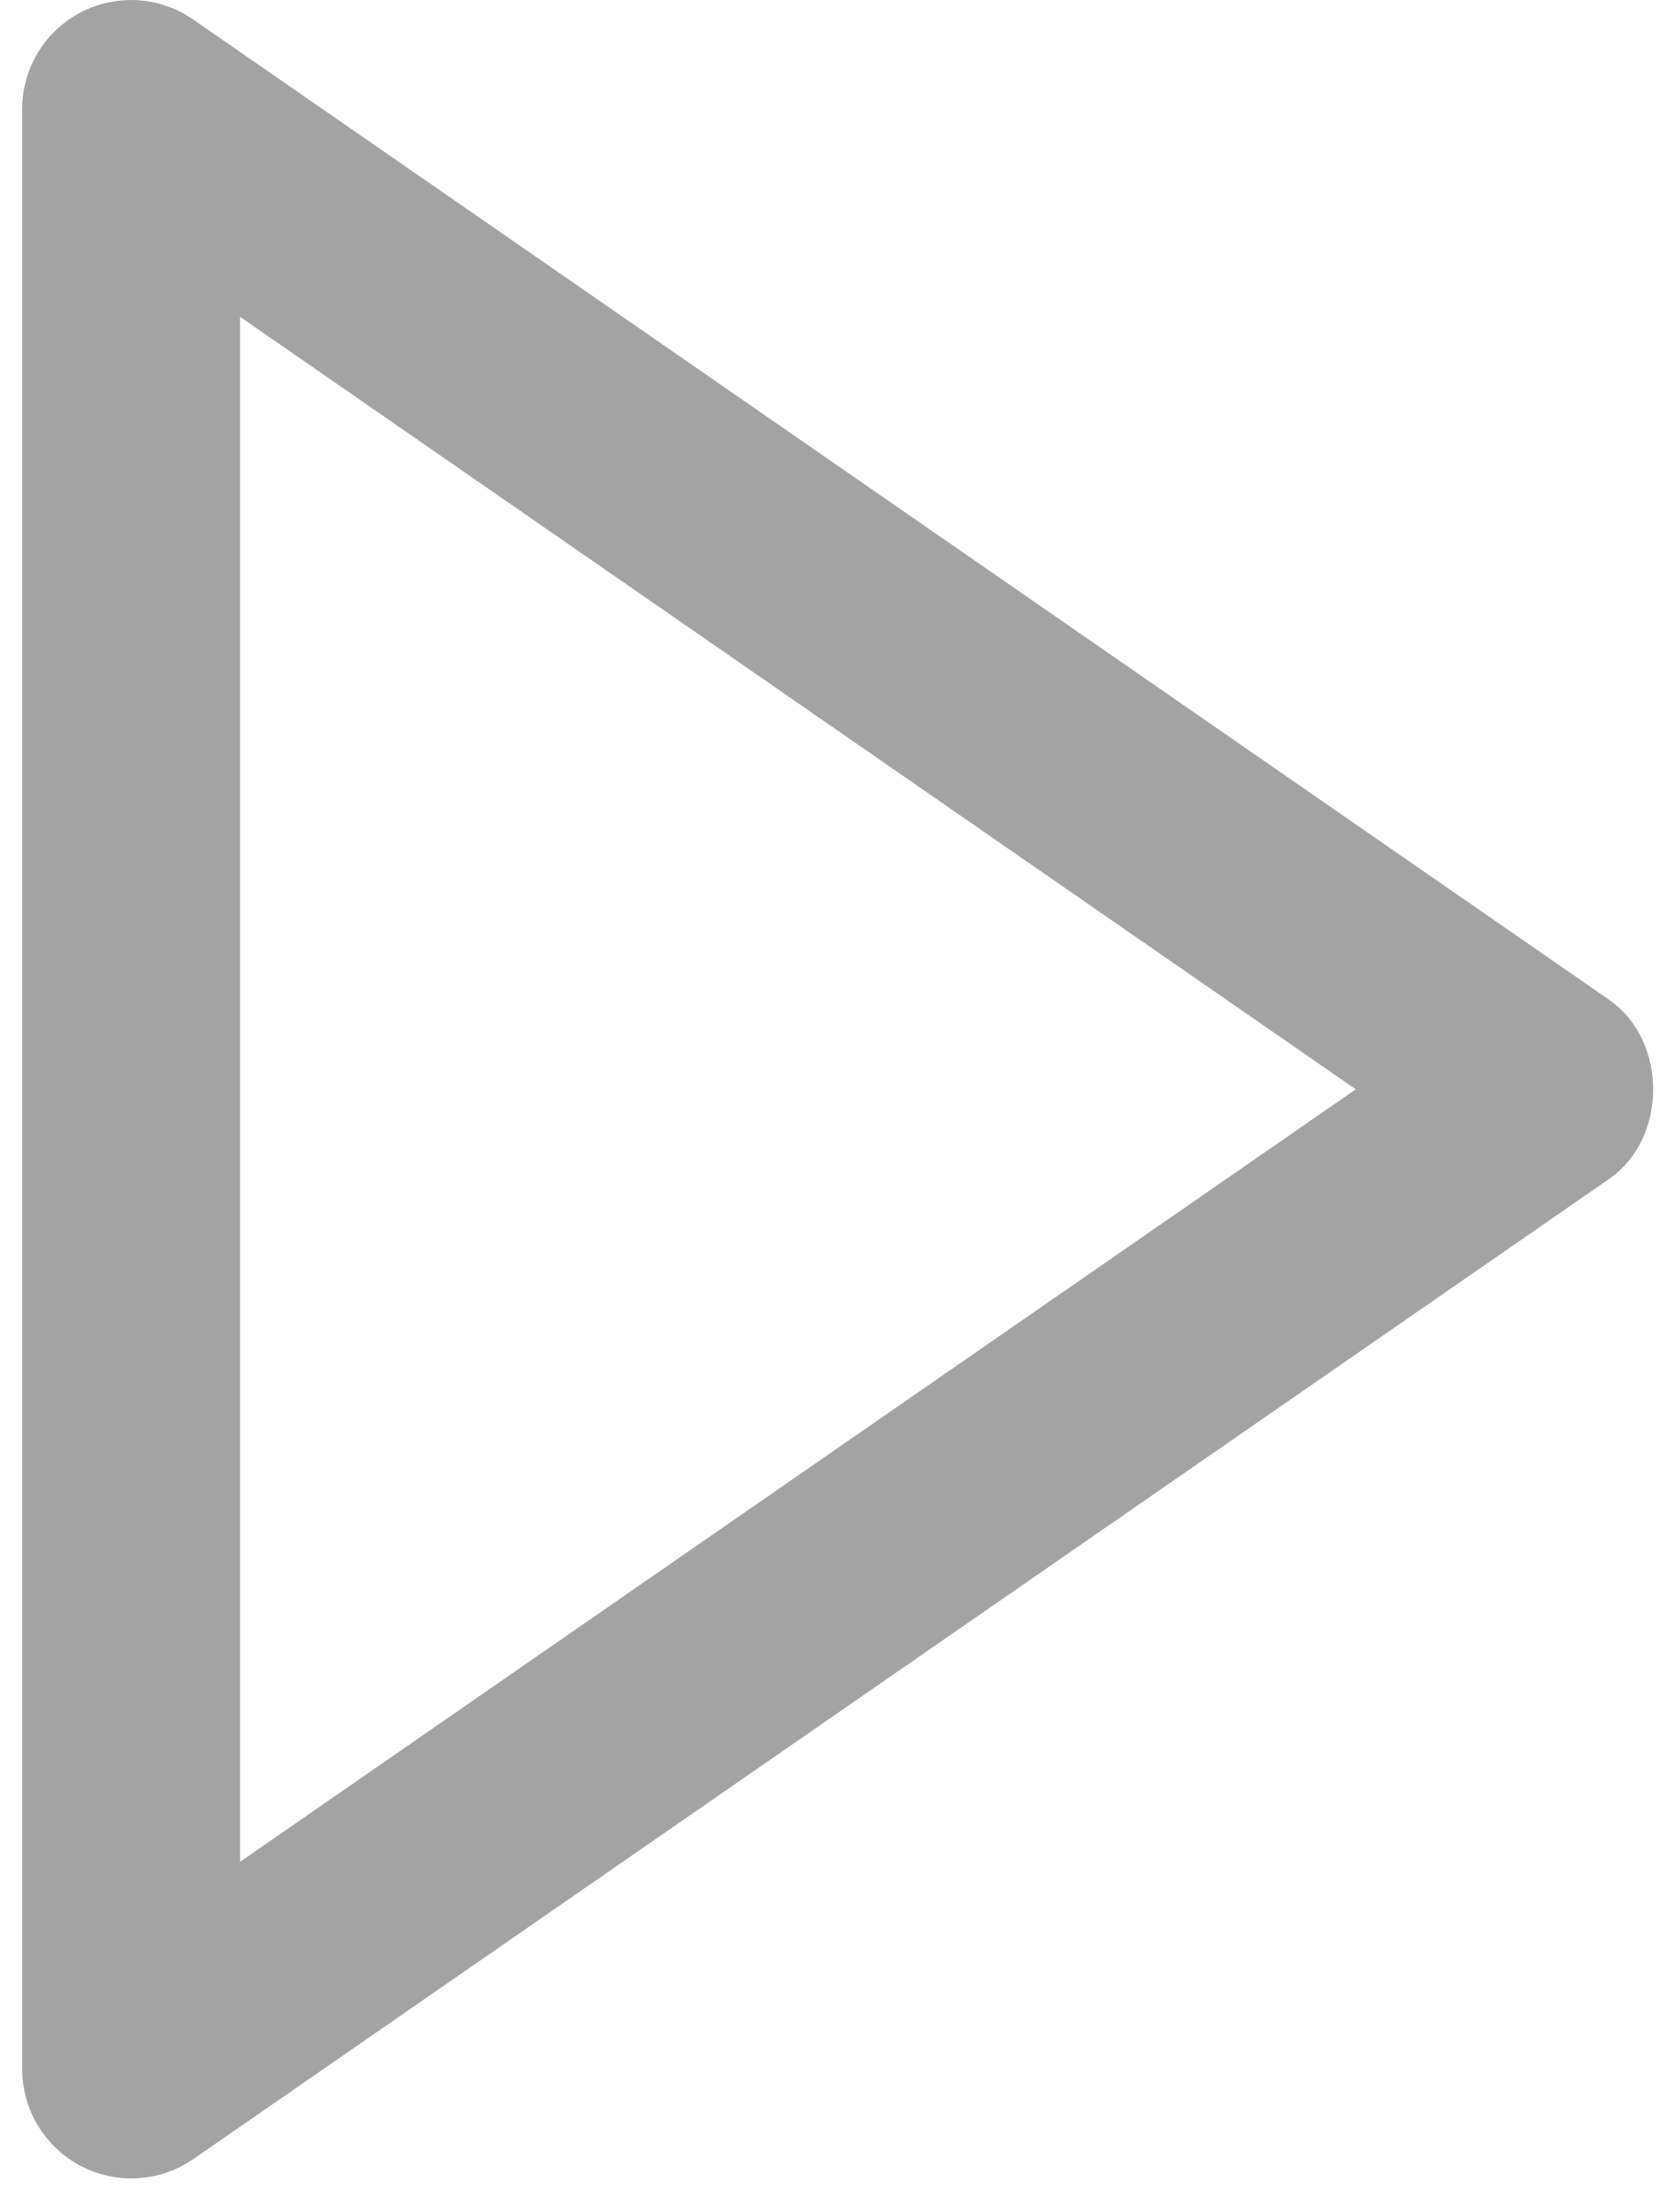
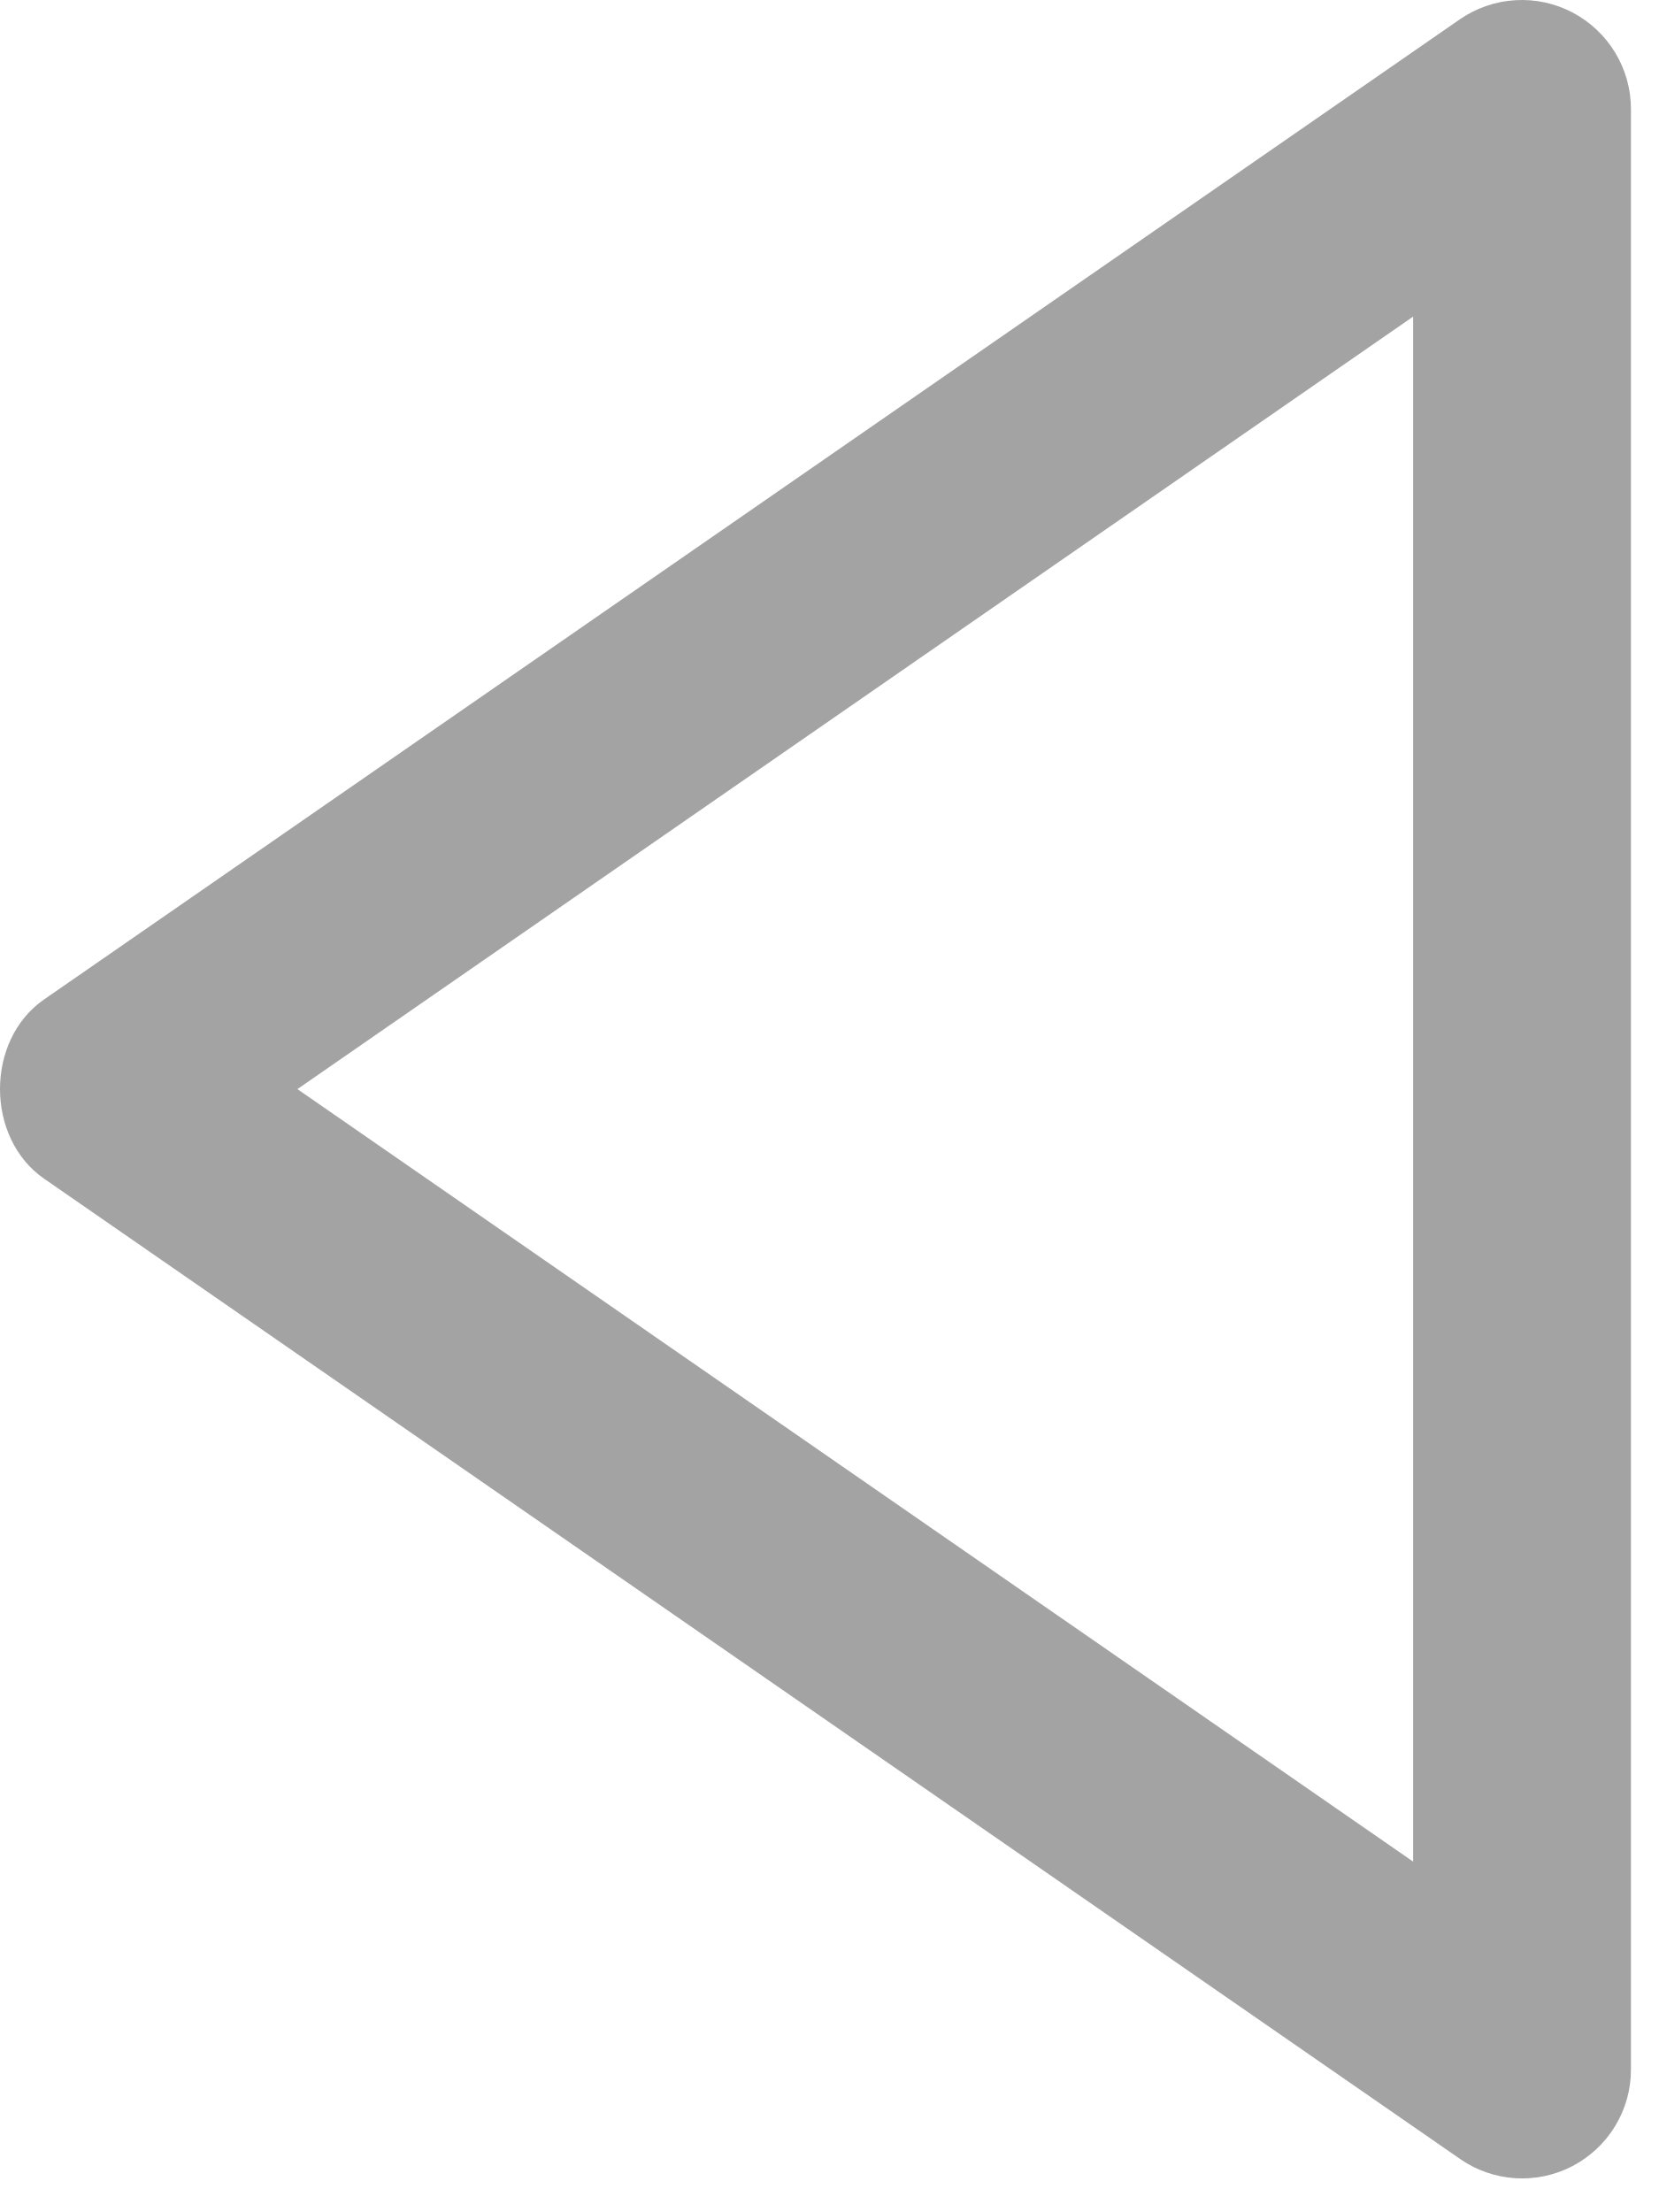
<svg xmlns="http://www.w3.org/2000/svg" width="33" height="44" viewBox="0 0 33 44" fill="none">
-   <path d="M0.442 2.168L0.442 41.168C0.443 41.563 0.552 41.95 0.757 42.287C0.962 42.625 1.255 42.9 1.605 43.084C1.954 43.267 2.347 43.352 2.741 43.328C3.136 43.305 3.516 43.175 3.841 42.951L32.008 23.451C33.176 22.643 33.176 20.697 32.008 19.887L3.841 0.387C3.517 0.161 3.136 0.029 2.741 0.004C2.346 -0.02 1.952 0.064 1.602 0.247C1.252 0.431 0.958 0.707 0.754 1.046C0.549 1.384 0.441 1.772 0.442 2.168ZM26.968 21.668L4.775 37.034L4.775 6.302L26.968 21.668Z" fill="#A3A3A3" />
+   <path d="M32.442 41.164L32.442 2.164C32.441 1.769 32.332 1.382 32.127 1.045C31.922 0.707 31.629 0.432 31.279 0.248C30.93 0.065 30.537 -0.02 30.143 0.004C29.748 0.027 29.368 0.158 29.043 0.381L0.876 19.881C-0.292 20.689 -0.292 22.635 0.876 23.445L29.043 42.945C29.367 43.171 29.748 43.303 30.143 43.328C30.538 43.352 30.932 43.269 31.282 43.085C31.632 42.901 31.926 42.625 32.13 42.287C32.335 41.948 32.443 41.56 32.442 41.164ZM5.916 21.664L28.109 6.298L28.109 37.03L5.916 21.664Z" fill="#A3A3A3" />
</svg>
